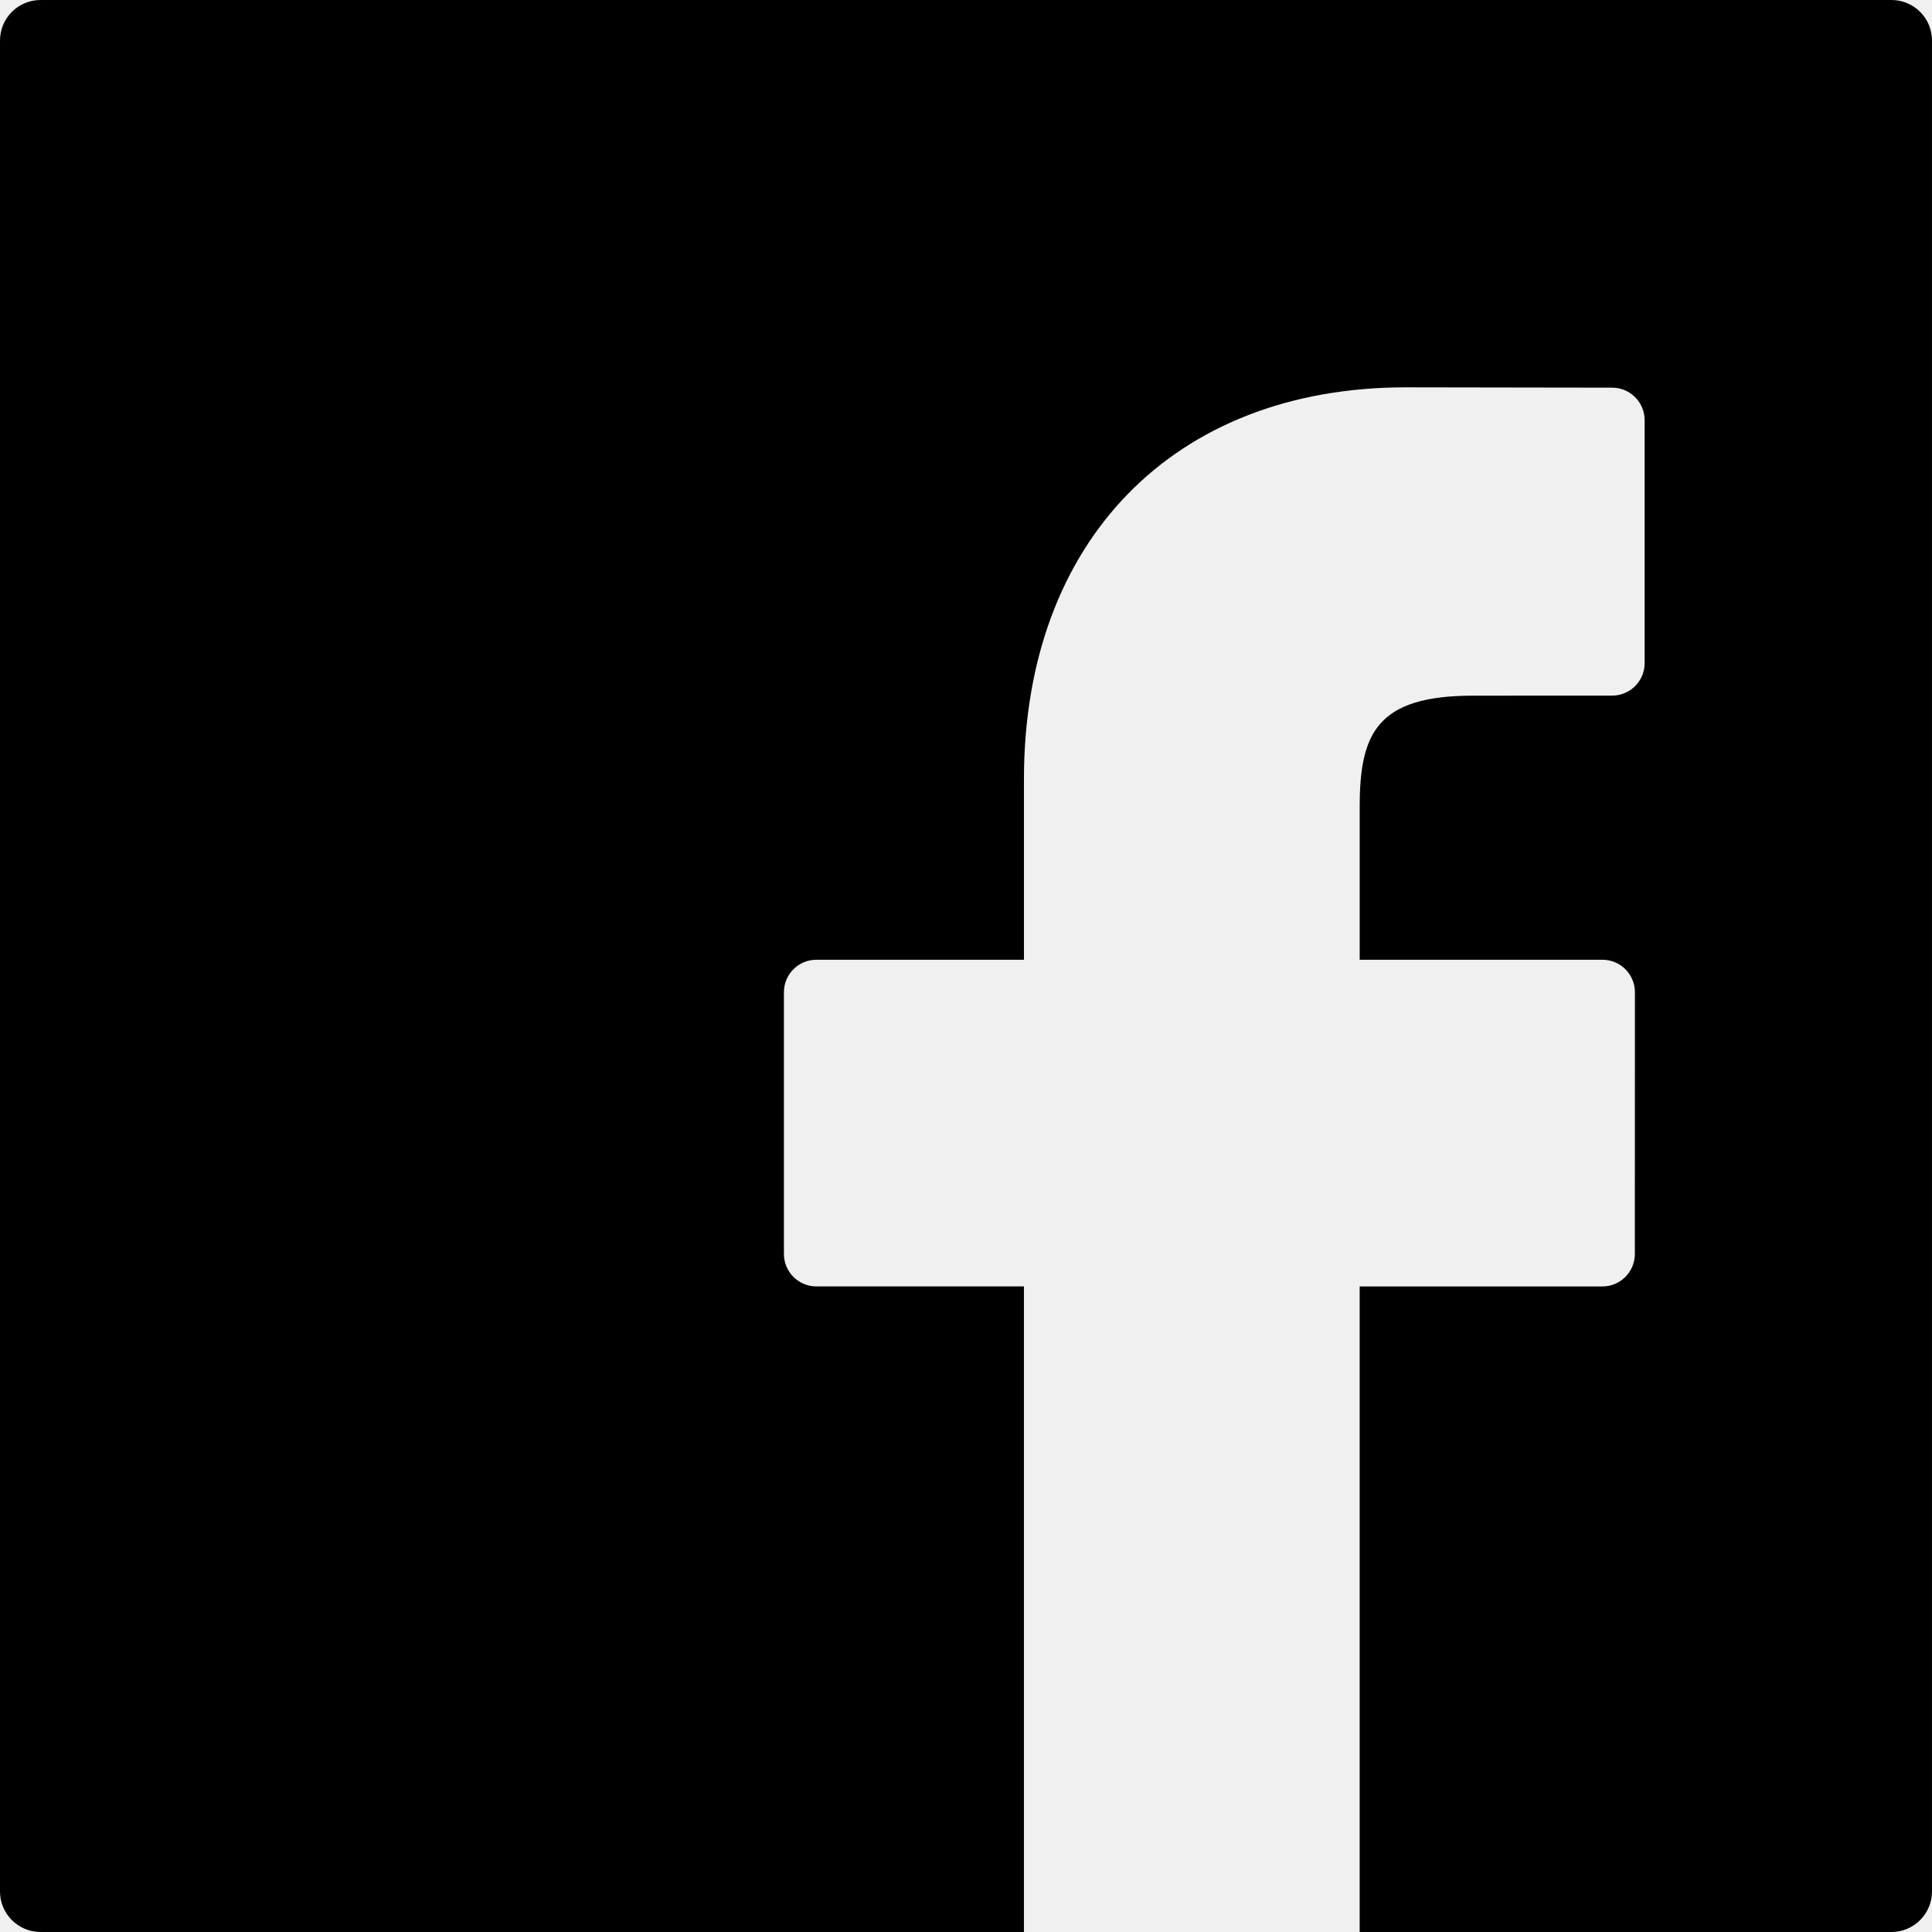
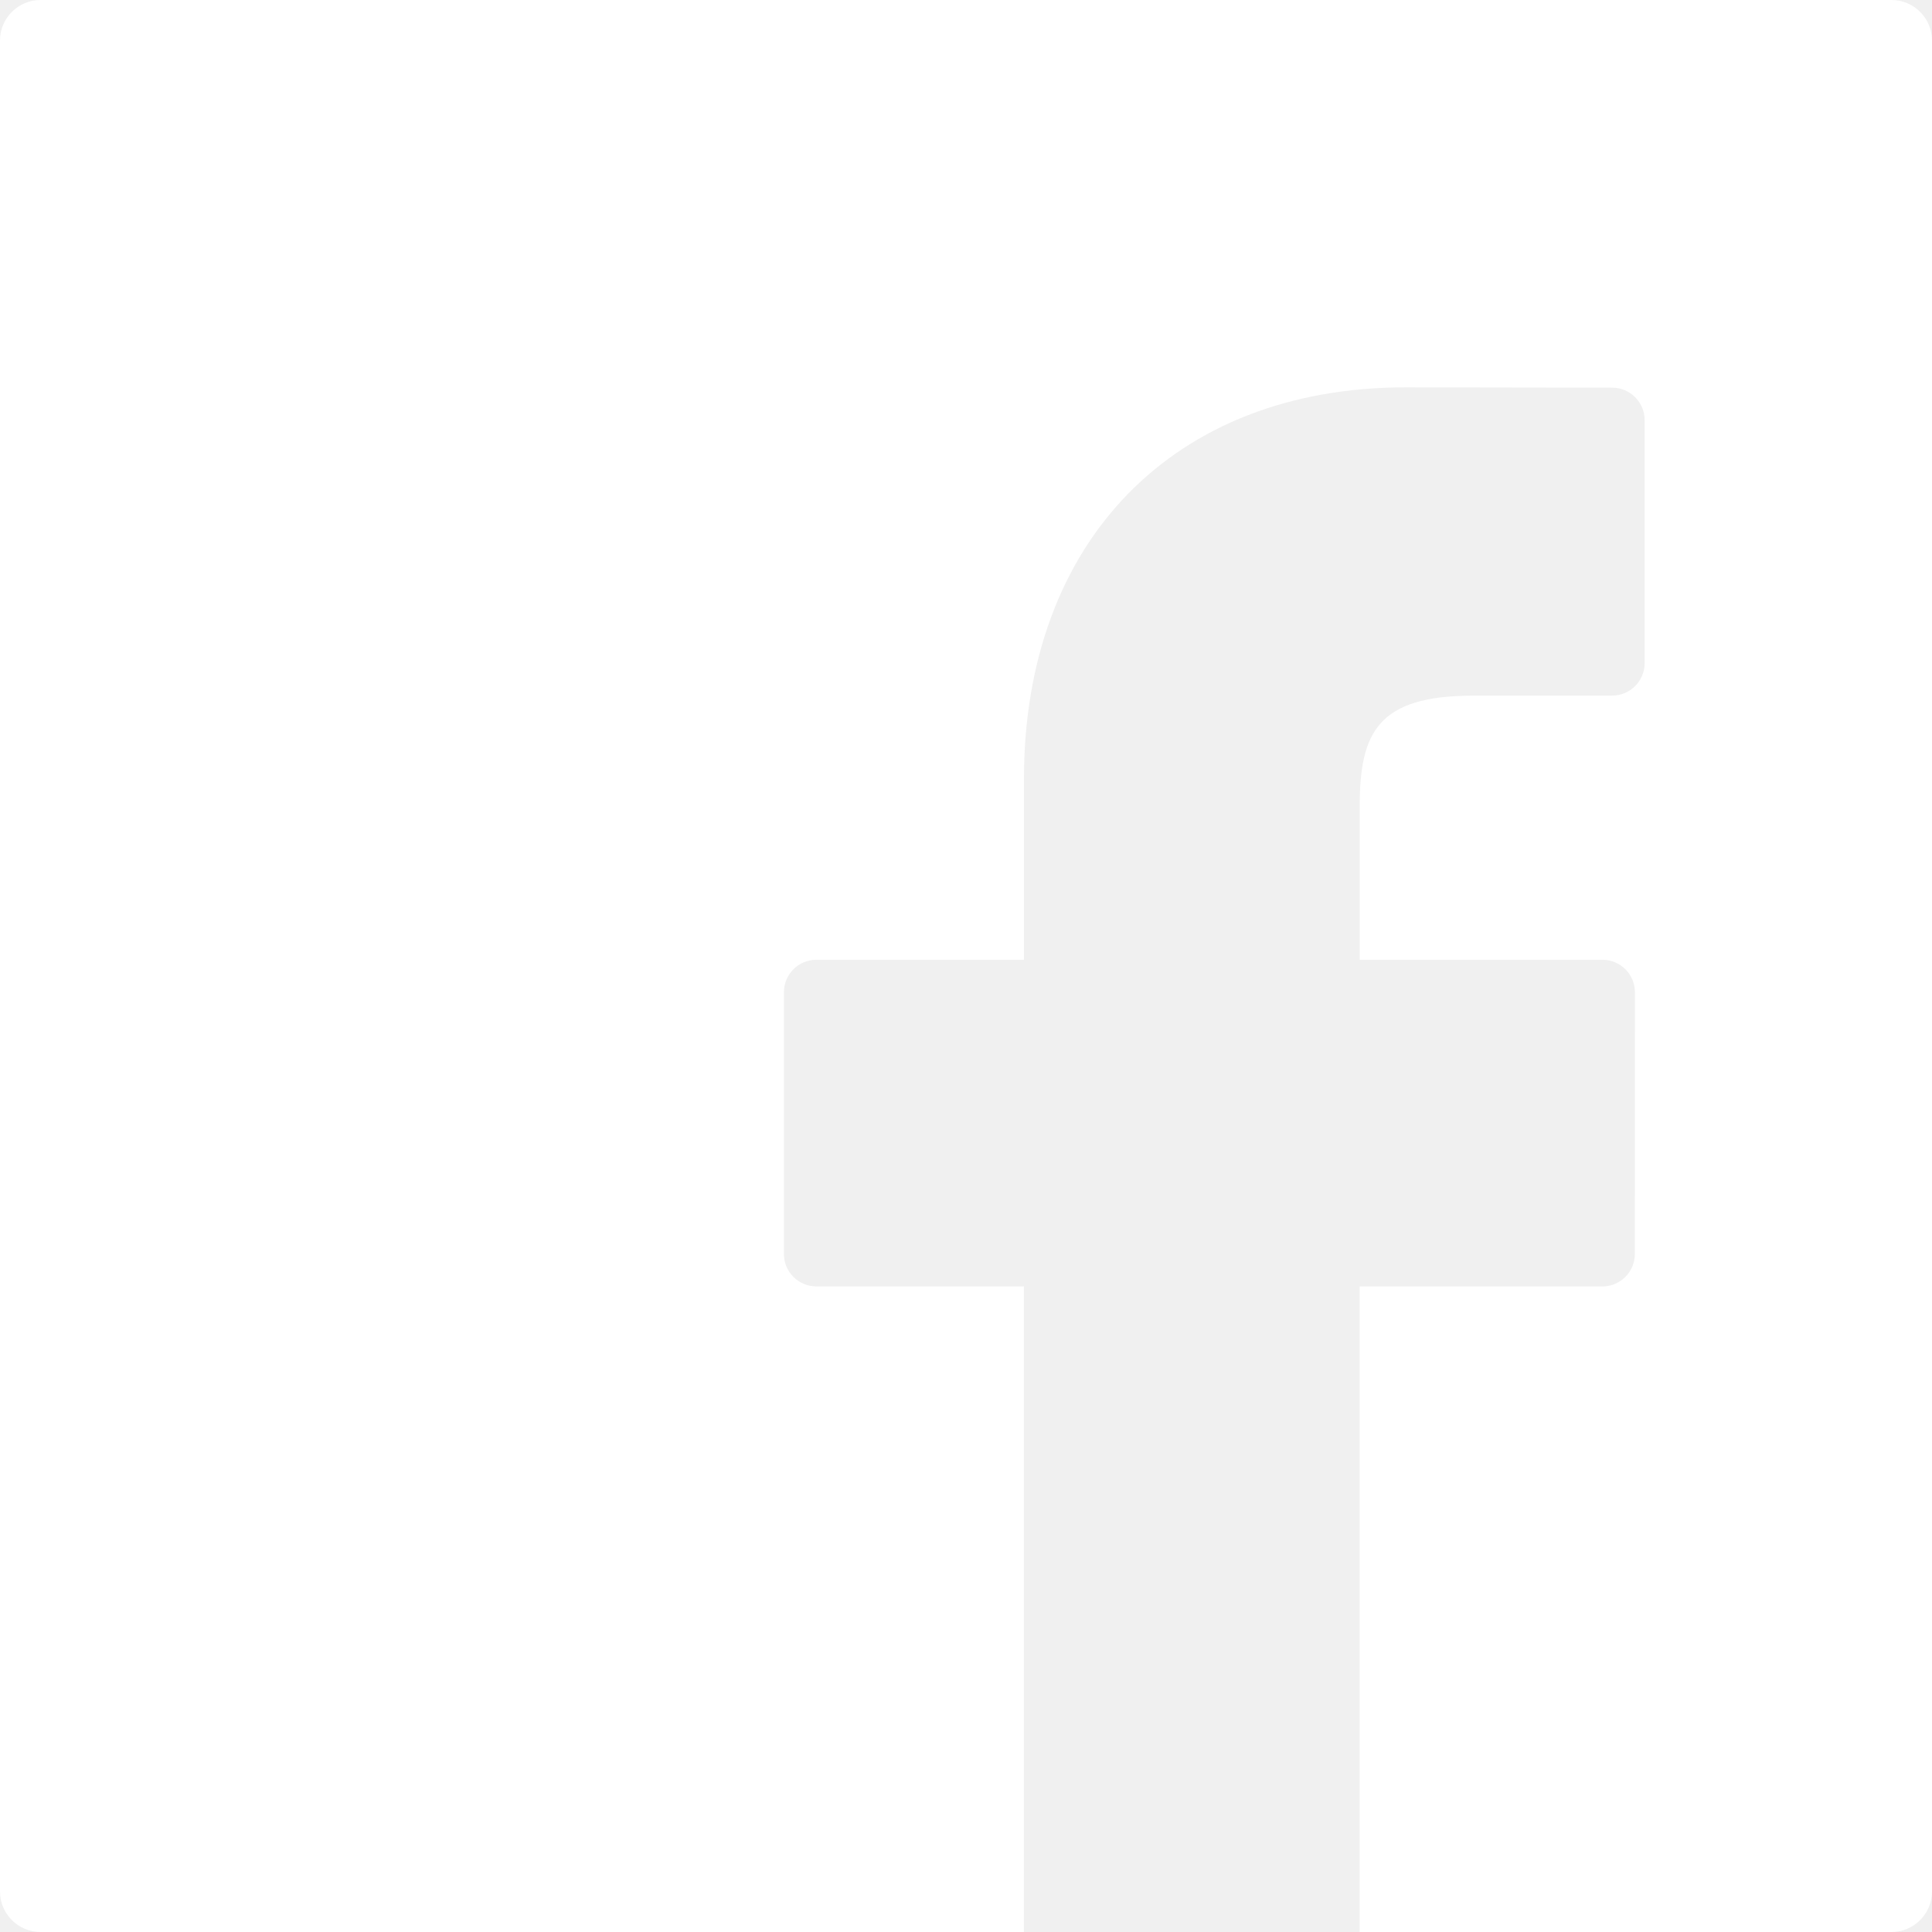
- <svg xmlns="http://www.w3.org/2000/svg" fill="#000000" version="1.1" id="Capa_1" width="800px" height="800px" viewBox="0 0 95.333 95.333" xml:space="preserve">
+ <svg xmlns="http://www.w3.org/2000/svg" fill="#ffffff" version="1.1" id="Capa_1" width="800px" height="800px" viewBox="0 0 95.333 95.333" xml:space="preserve">
  <g>
    <path d="M93.333,0H2C0.896,0,0,0.896,0,2v91.332c0,1.104,0.896,2,2,2h48.525V63.477H40.284c-0.885,0-1.602-0.717-1.602-1.602   V48.961c0-0.885,0.717-1.603,1.602-1.603h10.242v-8.913c0-11.744,7.395-19.332,18.839-19.332l10.188,0.016   c0.883,0.001,1.6,0.718,1.6,1.602v11.991c0,0.885-0.717,1.602-1.602,1.602l-6.863,0.003c-4.729,0-5.595,1.844-5.595,5.475v7.556   h11.979c0.425,0,0.832,0.169,1.133,0.47c0.3,0.301,0.469,0.708,0.469,1.133L80.67,61.876c0,0.885-0.717,1.603-1.602,1.603H67.092   v31.854h26.24c1.104,0,2-0.896,2-2V2C95.333,0.895,94.438,0,93.333,0z" />
  </g>
</svg>
